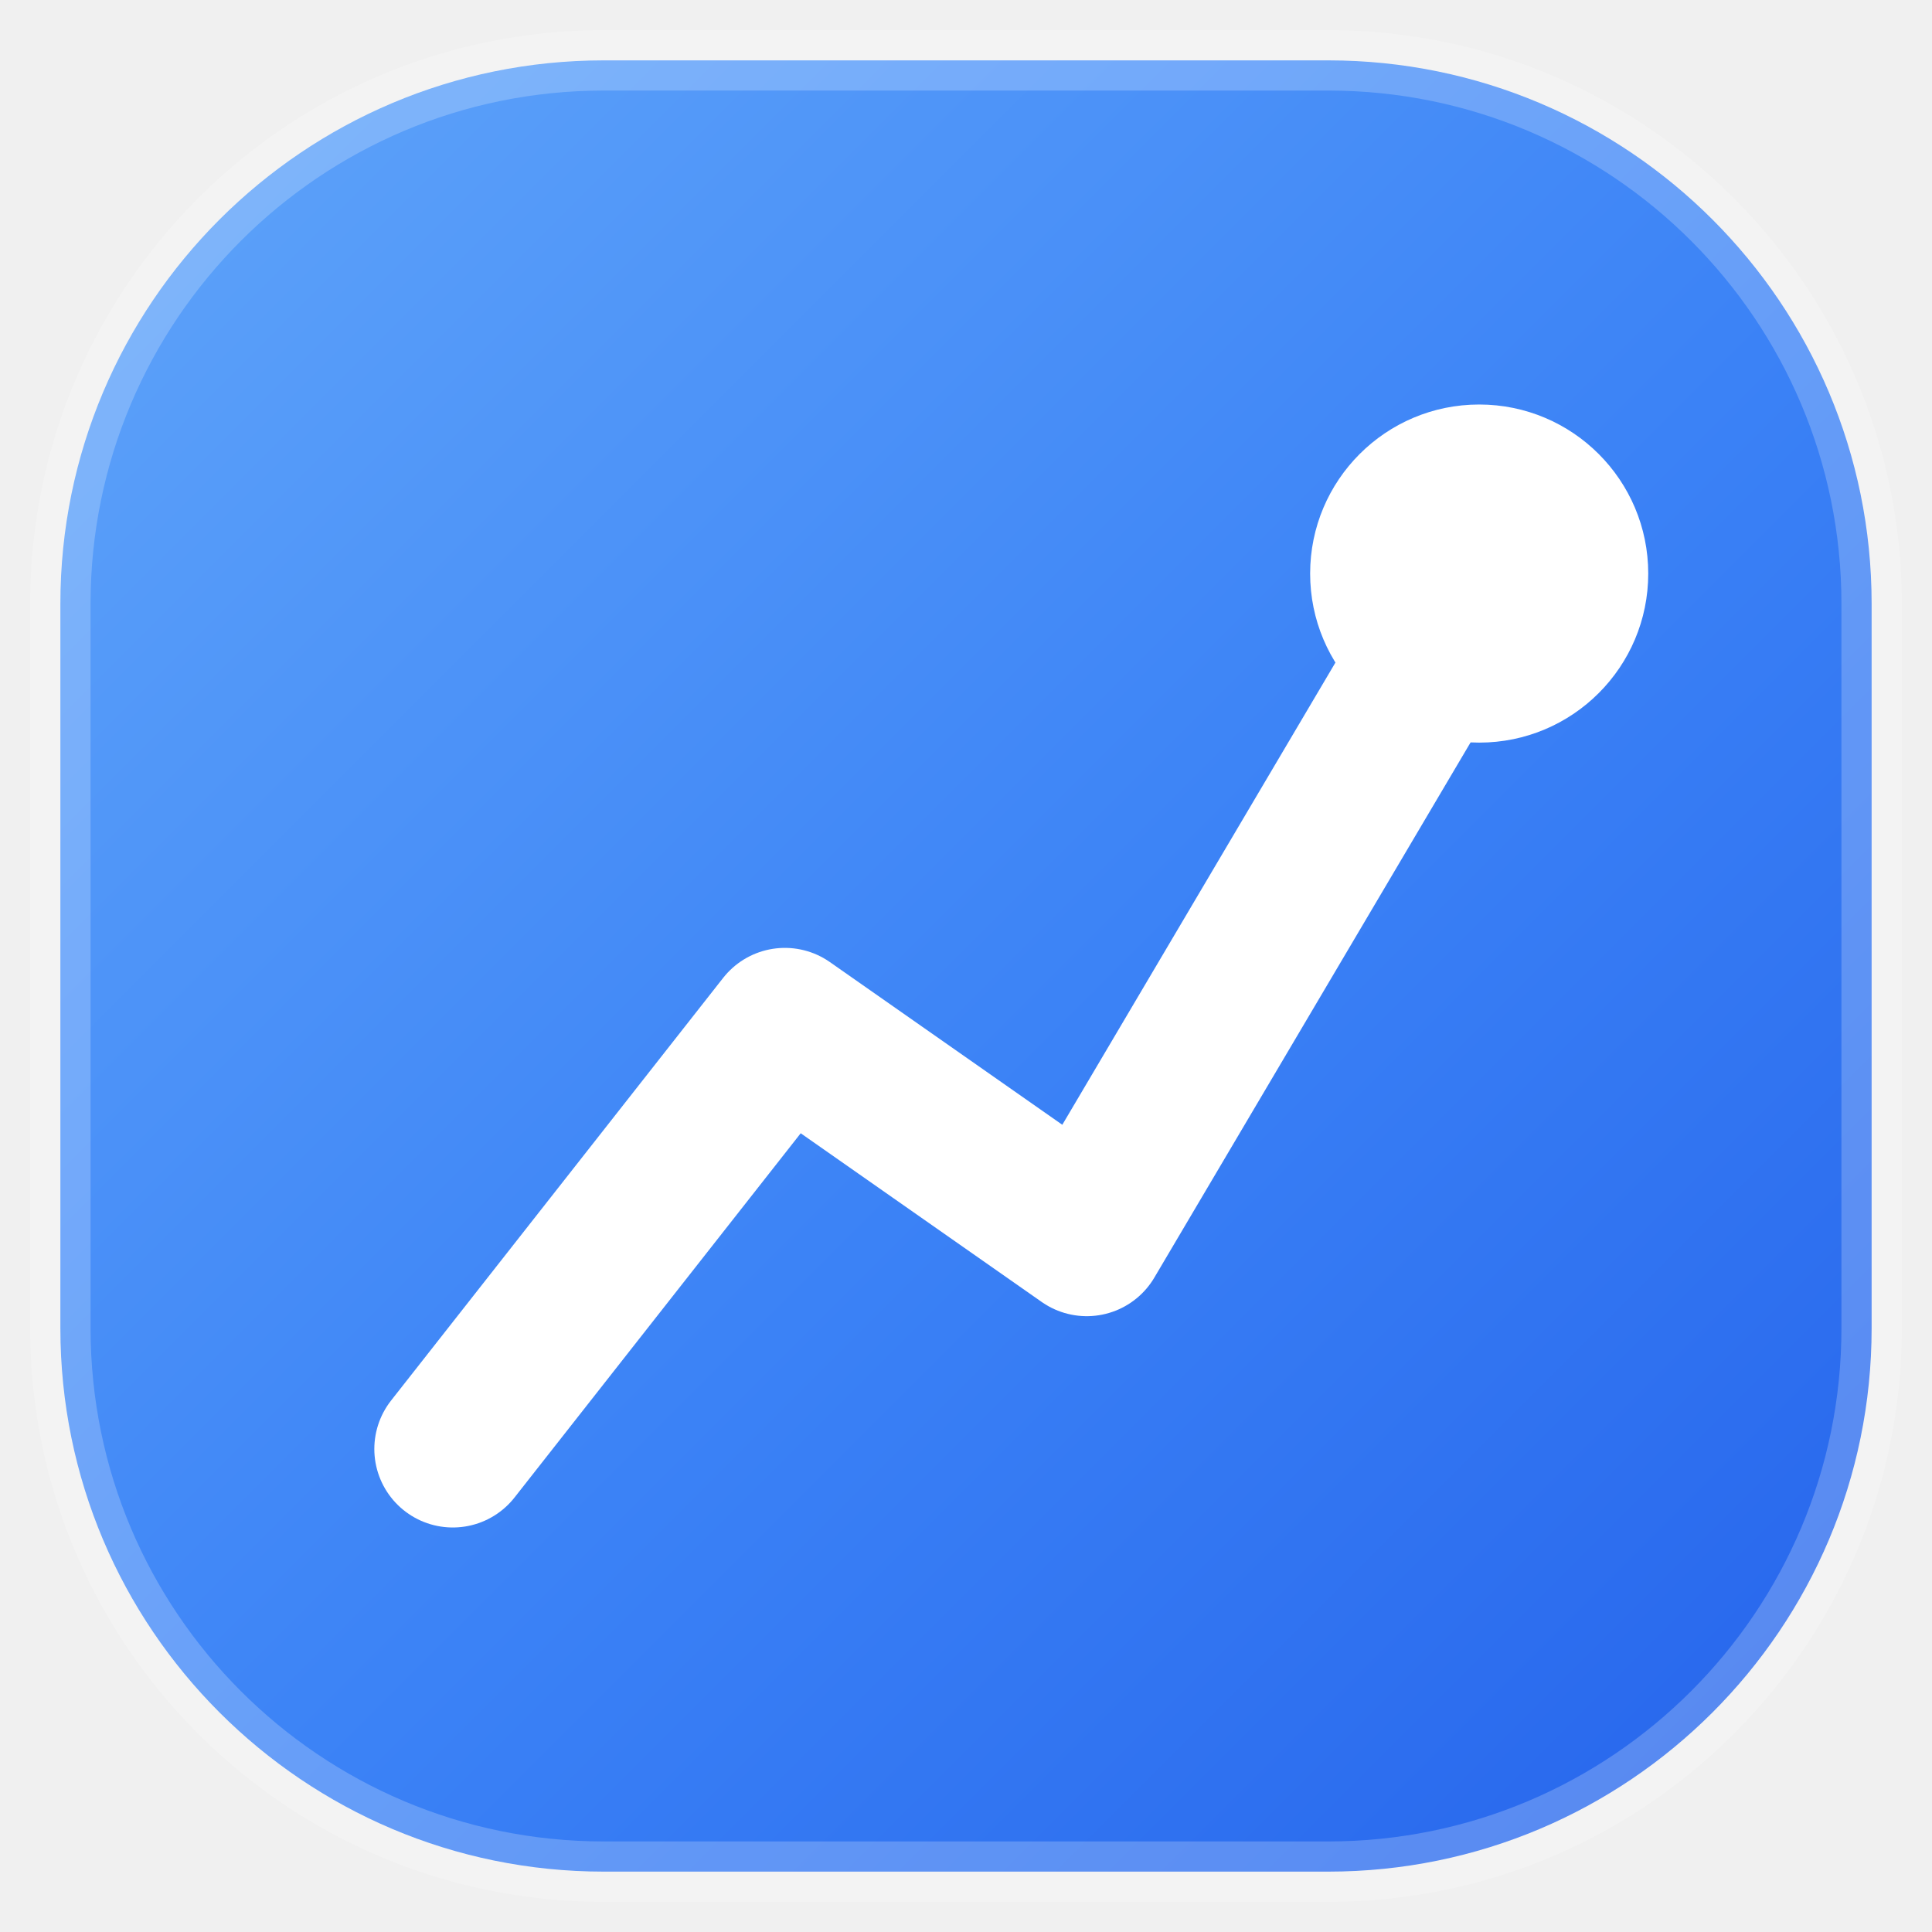
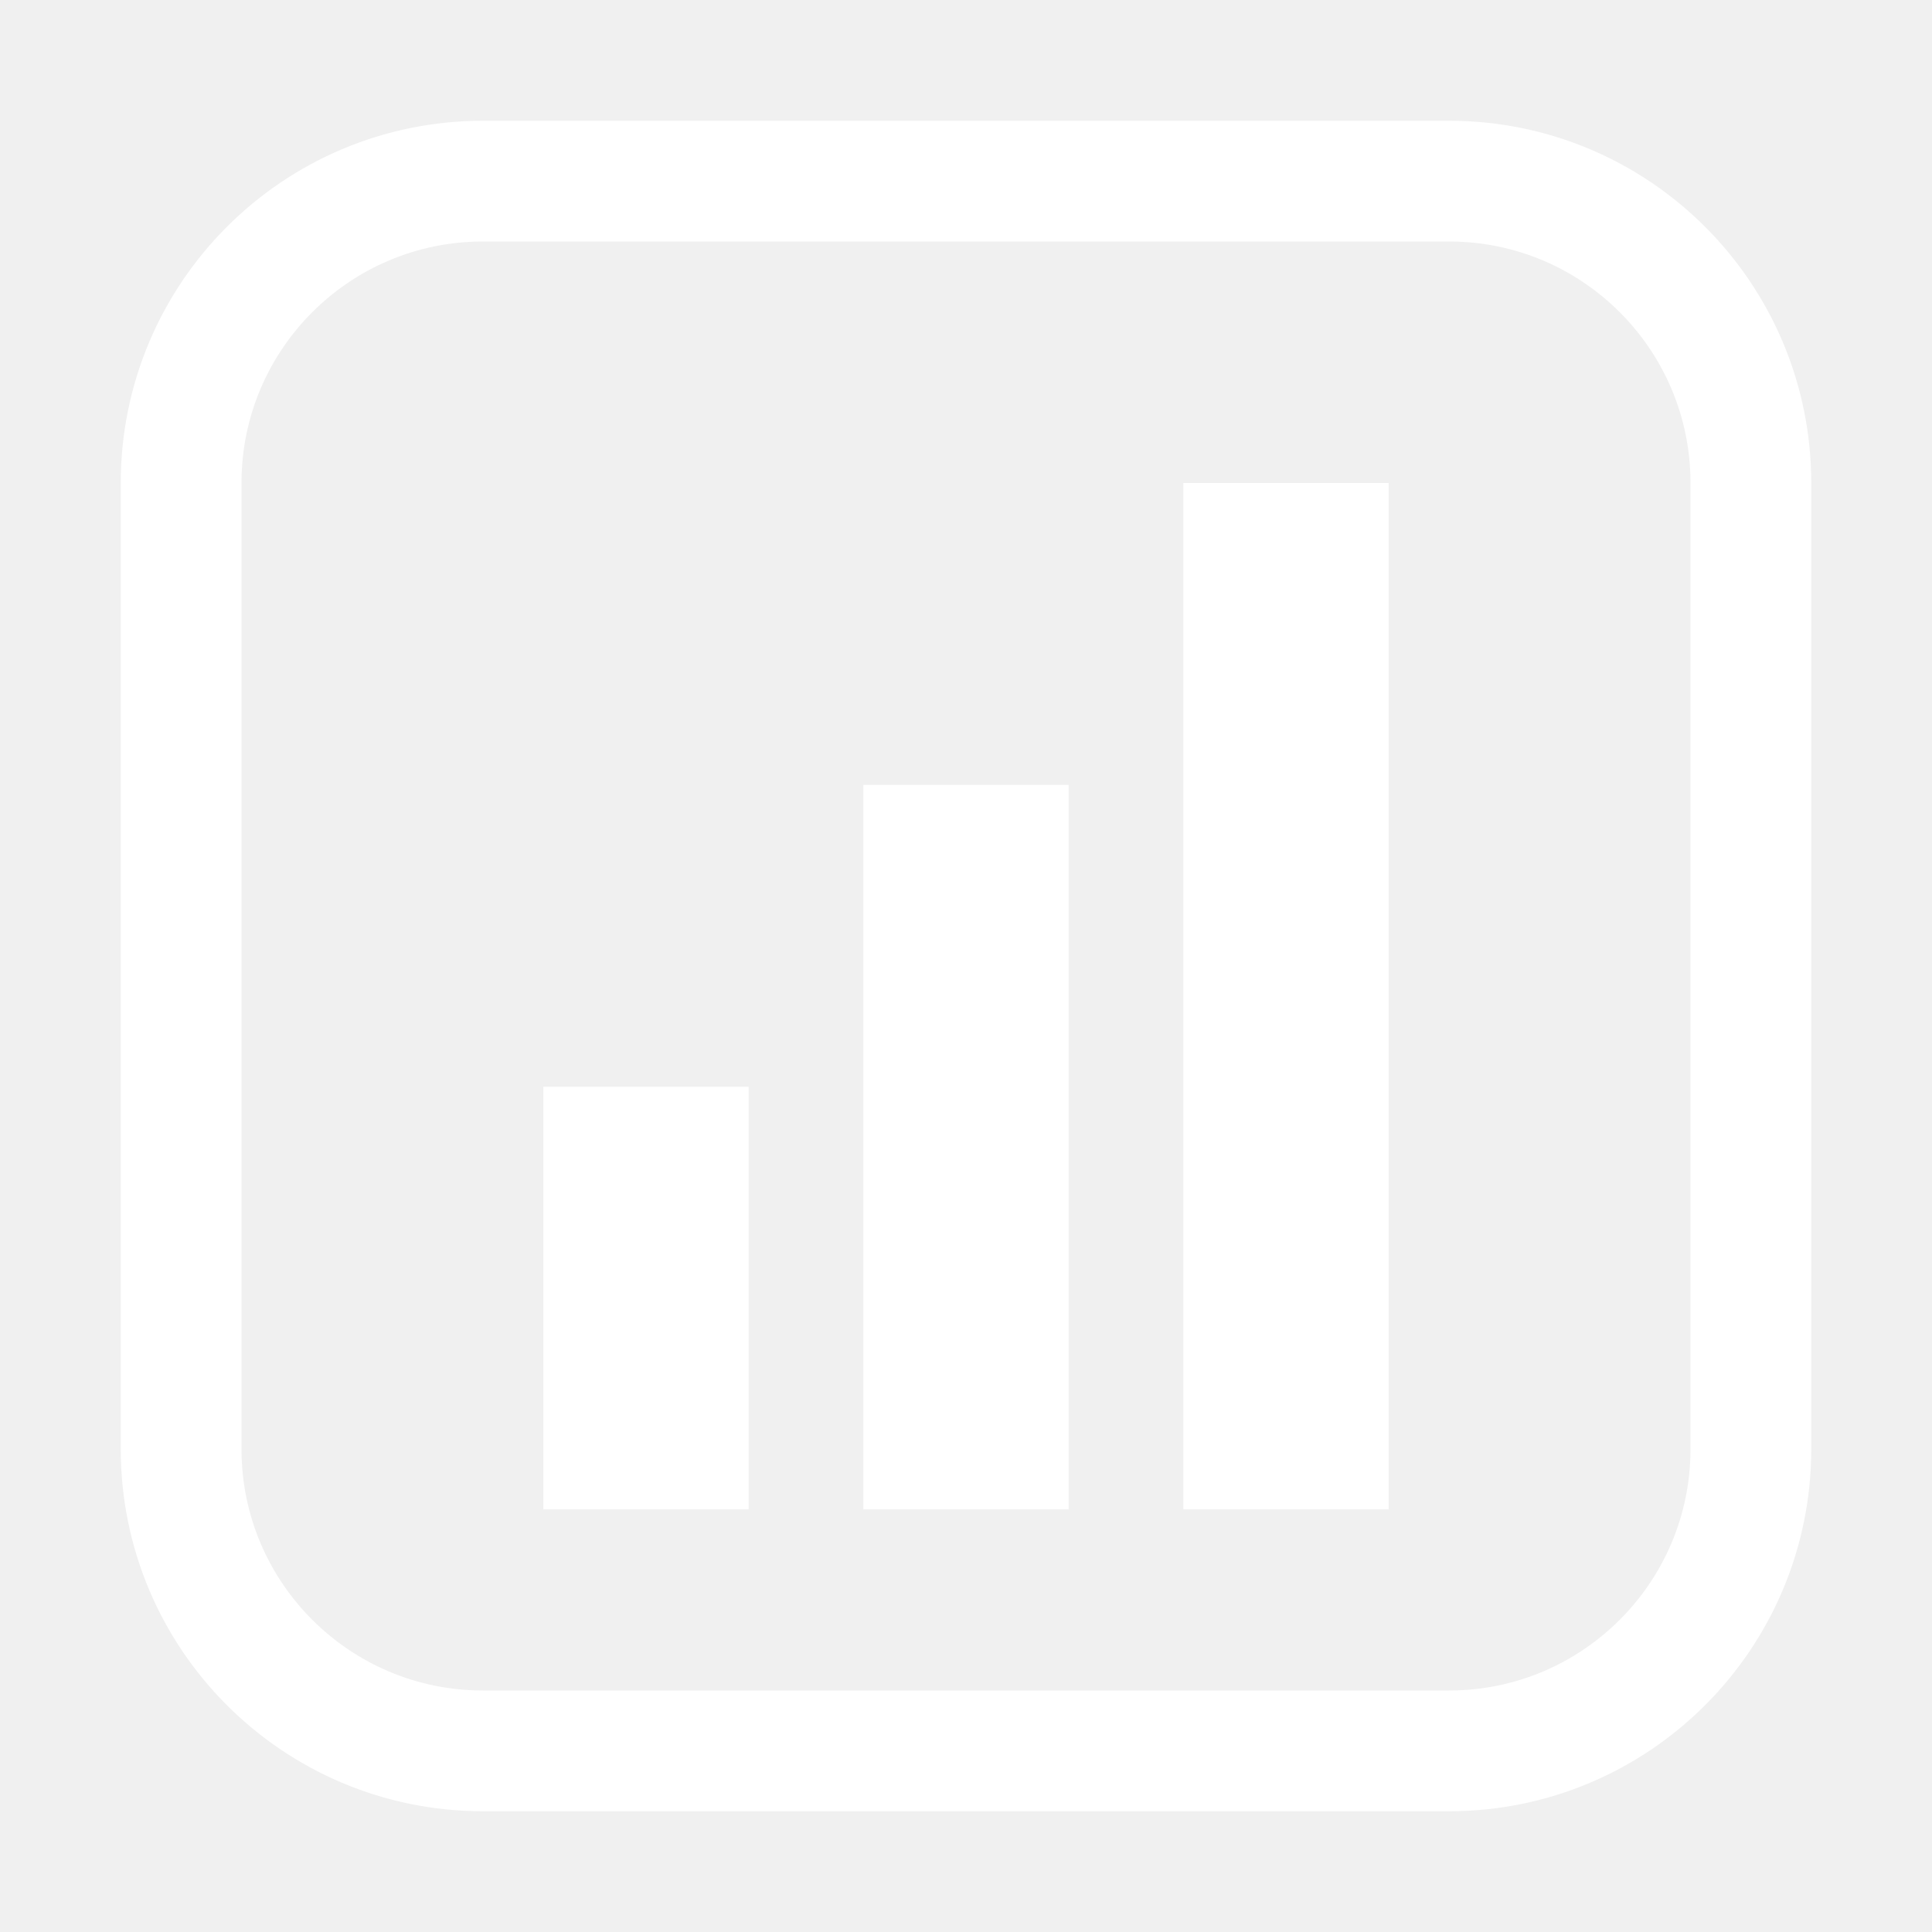
<svg xmlns="http://www.w3.org/2000/svg" viewBox="0 0 32 32" width="32" height="32" role="img" aria-label="Optiport">
-   <defs>
-     <linearGradient id="optMarkOnly" x1="0" y1="0" x2="1" y2="1">
-       <stop offset="0%" stop-color="#60A5FA" />
-       <stop offset="55%" stop-color="#3B82F6" />
-       <stop offset="100%" stop-color="#2563EB" />
-     </linearGradient>
-   </defs>
-   <rect x="1" y="1" width="30" height="30" rx="9" fill="url(#optMarkOnly)" />
-   <rect x="1" y="1" width="30" height="30" rx="9" fill="none" stroke="rgba(255,255,255,0.22)" />
-   <path d="M7.5 24 L13 17 L18 20.5 L24.5 9.5" fill="none" stroke="#fff" stroke-width="2.6" stroke-linecap="round" stroke-linejoin="round" />
-   <circle cx="24.5" cy="9.5" r="2.8" fill="#fff" />
+   <rect x="3" y="3" width="26" height="26" rx="5" fill="none" stroke="#fff" stroke-width="2" />
+   <rect x="9" y="18" width="3.4" height="7" fill="#fff" />
+   <rect x="14.3" y="13" width="3.4" height="12" fill="#fff" />
+   <rect x="19.6" y="8" width="3.4" height="17" fill="#fff" />
</svg>
